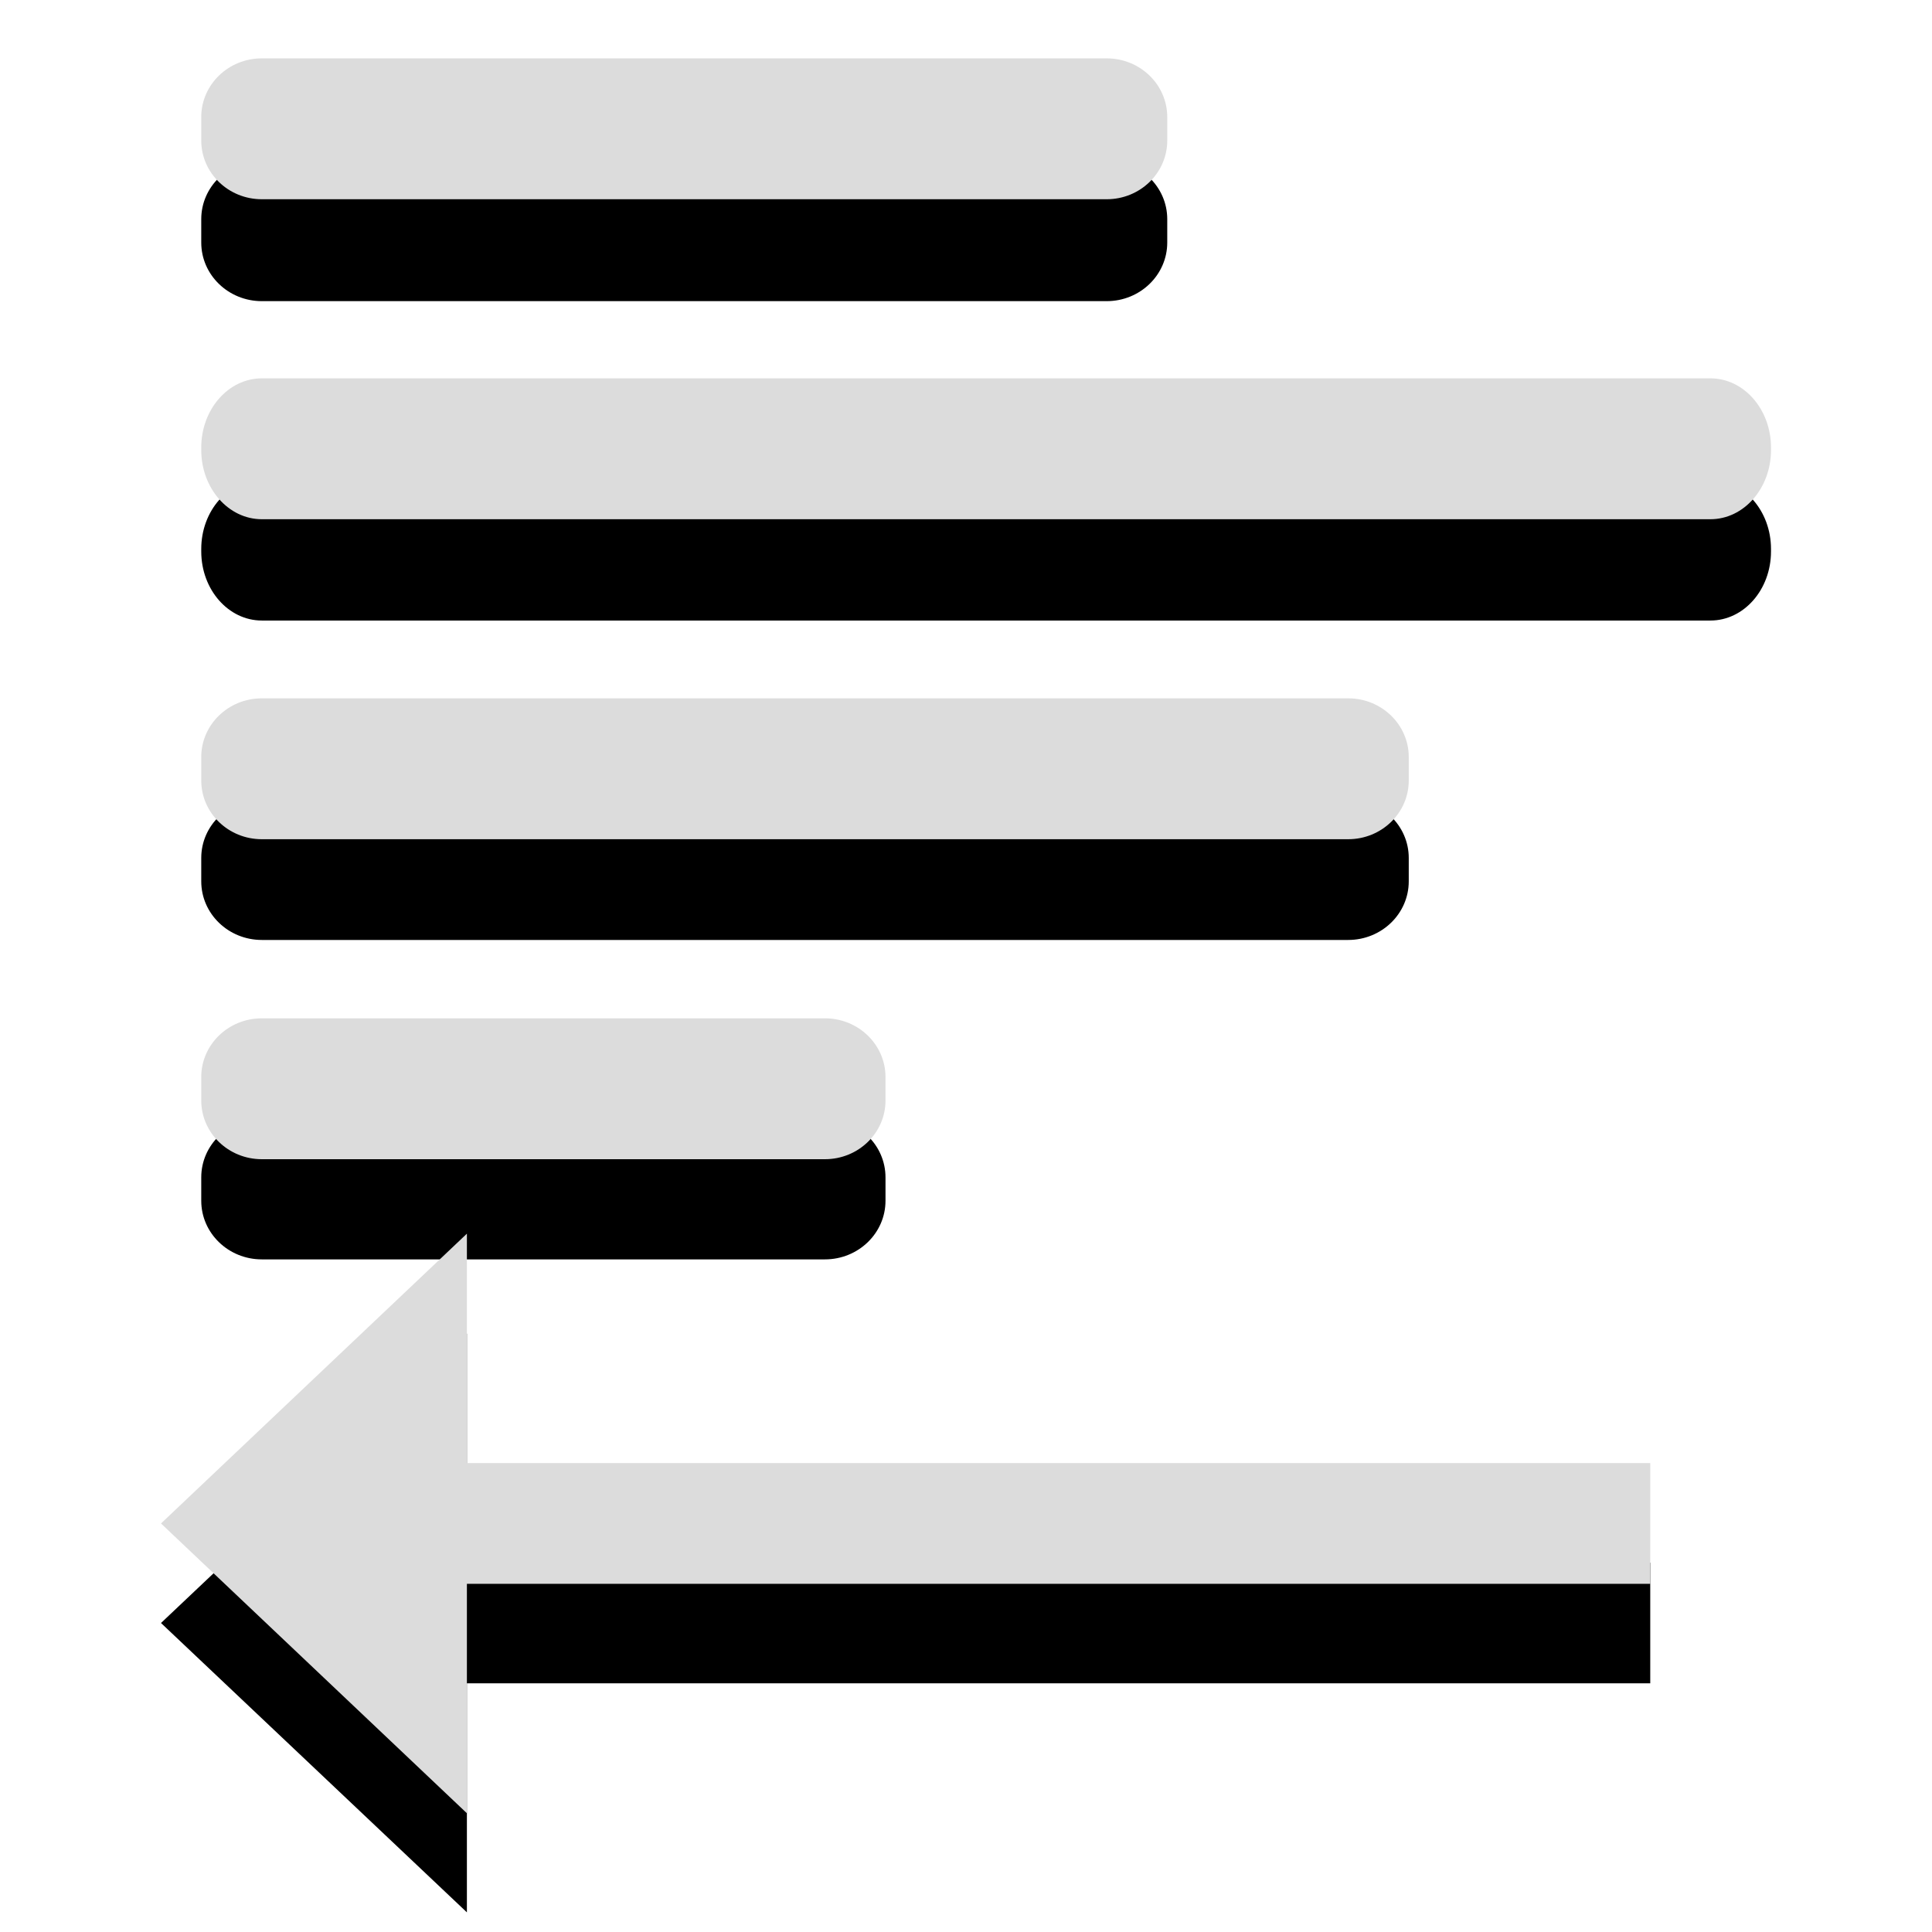
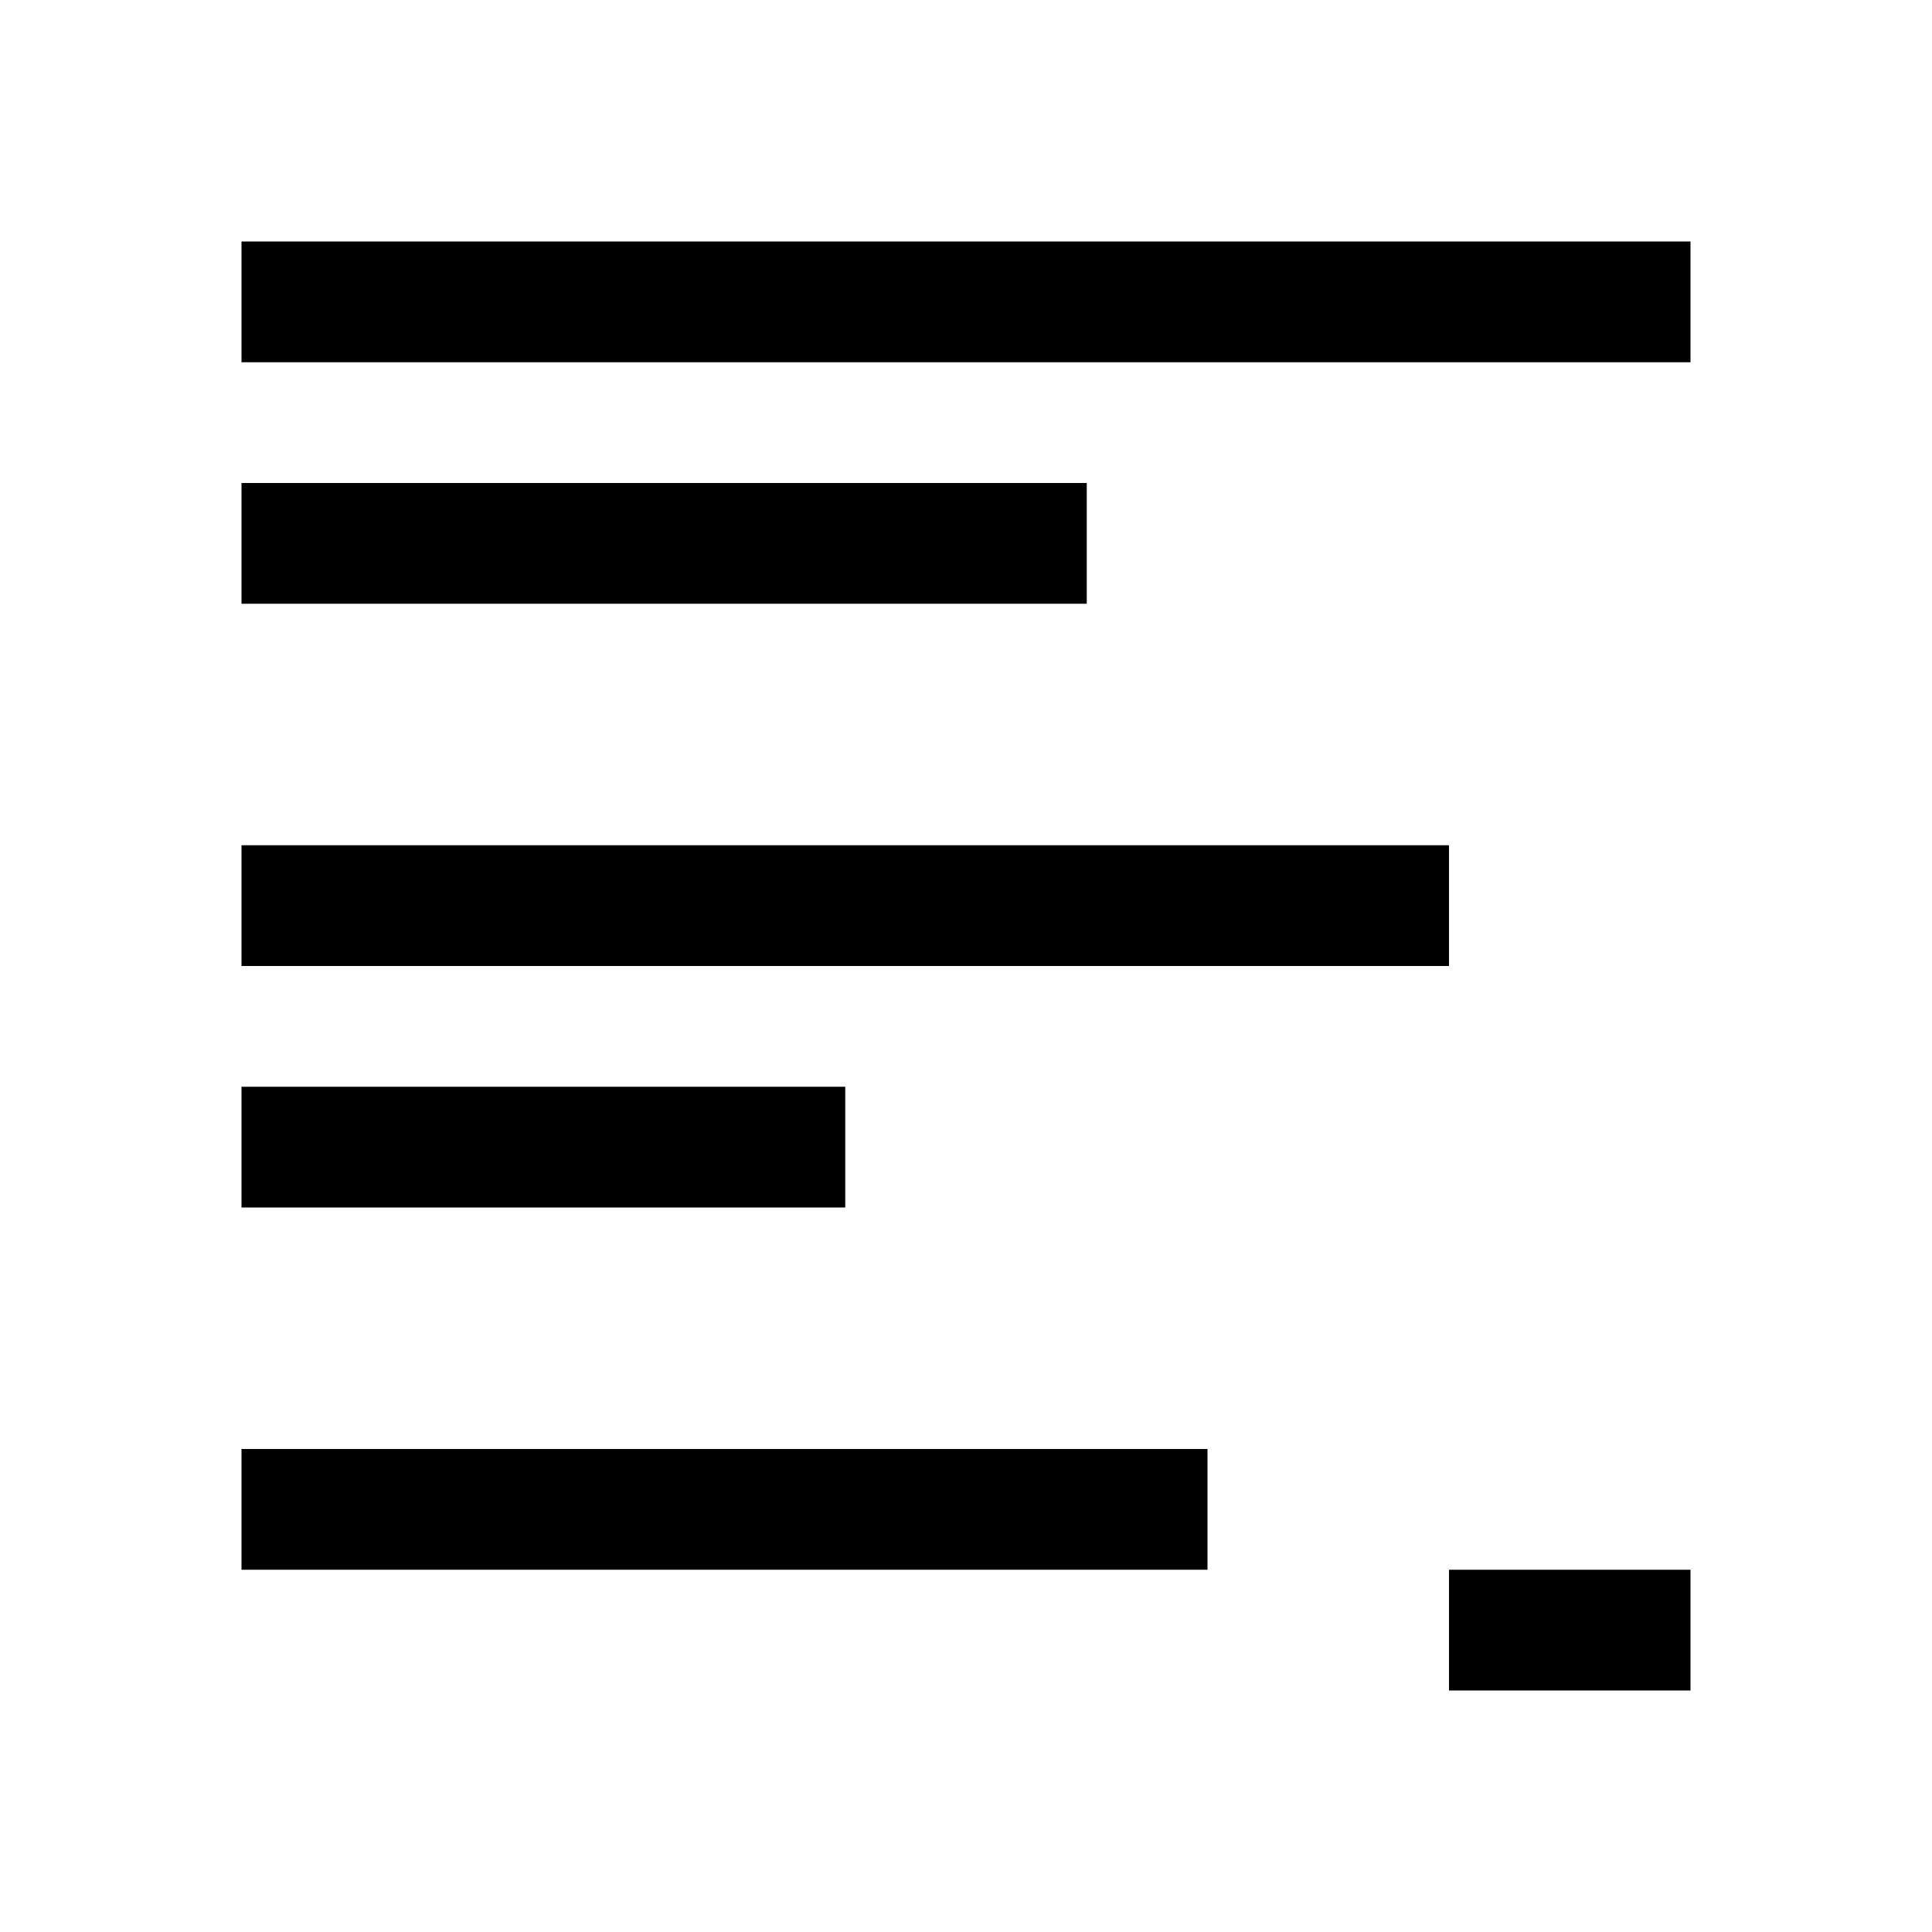
- <svg xmlns="http://www.w3.org/2000/svg" width="48" version="1.0" height="48">
-   <g style="stroke:none;color:#000">
-     <rect width="24" x="5" y="3.988" rx="1.505" ry="1.456" height="3.494" id="rect3961" />
-     <rect width="39" x="5" y="11.923" rx="1.505" ry="1.716" height="3.494" id="rect3963" />
-     <rect width="30" x="5" y="19.859" rx="1.505" ry="1.456" height="3.494" id="rect3965" />
-     <rect width="17" x="5" y="27.795" rx="1.505" ry="1.456" height="3.494" id="rect3967" />
-     <path id="path3969" d="m 41,38.825 -29.4,0 0,-5.691 -7.6,7.189 7.6,7.189 0,-5.691 29.4,0" />
-     <g style="fill:#dcdcdc">
-       <rect width="24" x="5" y="1.45" rx="1.505" ry="1.458" height="3.5" id="rect4968" />
-       <rect width="39" x="5" y="9.4" rx="1.505" ry="1.719" height="3.5" id="rect4970" />
-       <rect width="30" x="5" y="17.35" rx="1.505" ry="1.458" height="3.5" id="rect4972" />
-       <rect width="17" x="5" y="25.3" rx="1.505" ry="1.458" height="3.5" id="rect4976" />
-       <path id="path4988" d="m 41,36.35 -29.4,0 0,-5.7 -7.6,7.2 7.6,7.2 0,-5.7 29.4,0" />
-     </g>
-   </g>
+ <svg xmlns="http://www.w3.org/2000/svg" viewBox="0 0 16 16">
+   <defs id="defs1">
+     <style type="text/css" id="current-color-scheme">
+ .ColorScheme-Text {
+ color:#000;
+ }
+ </style>
+   </defs>
+   <path style="fill:currentColor;fill-opacity:1;stroke:none" d="M 2 2 L 2 3 L 14 3 L 14 2 L 2 2 z M 2 4 L 2 5 L 9 5 L 9 4 L 2 4 z M 2 7 L 2 8 L 12 8 L 12 7 L 2 7 z M 2 9 L 2 10 L 7 10 L 7 9 L 2 9 z M 2 12 L 2 13 L 10 13 L 10 12 L 2 12 z M 12 13 L 12 14 L 14 14 L 14 13 L 12 13 z " class="ColorScheme-Text" />
</svg>
